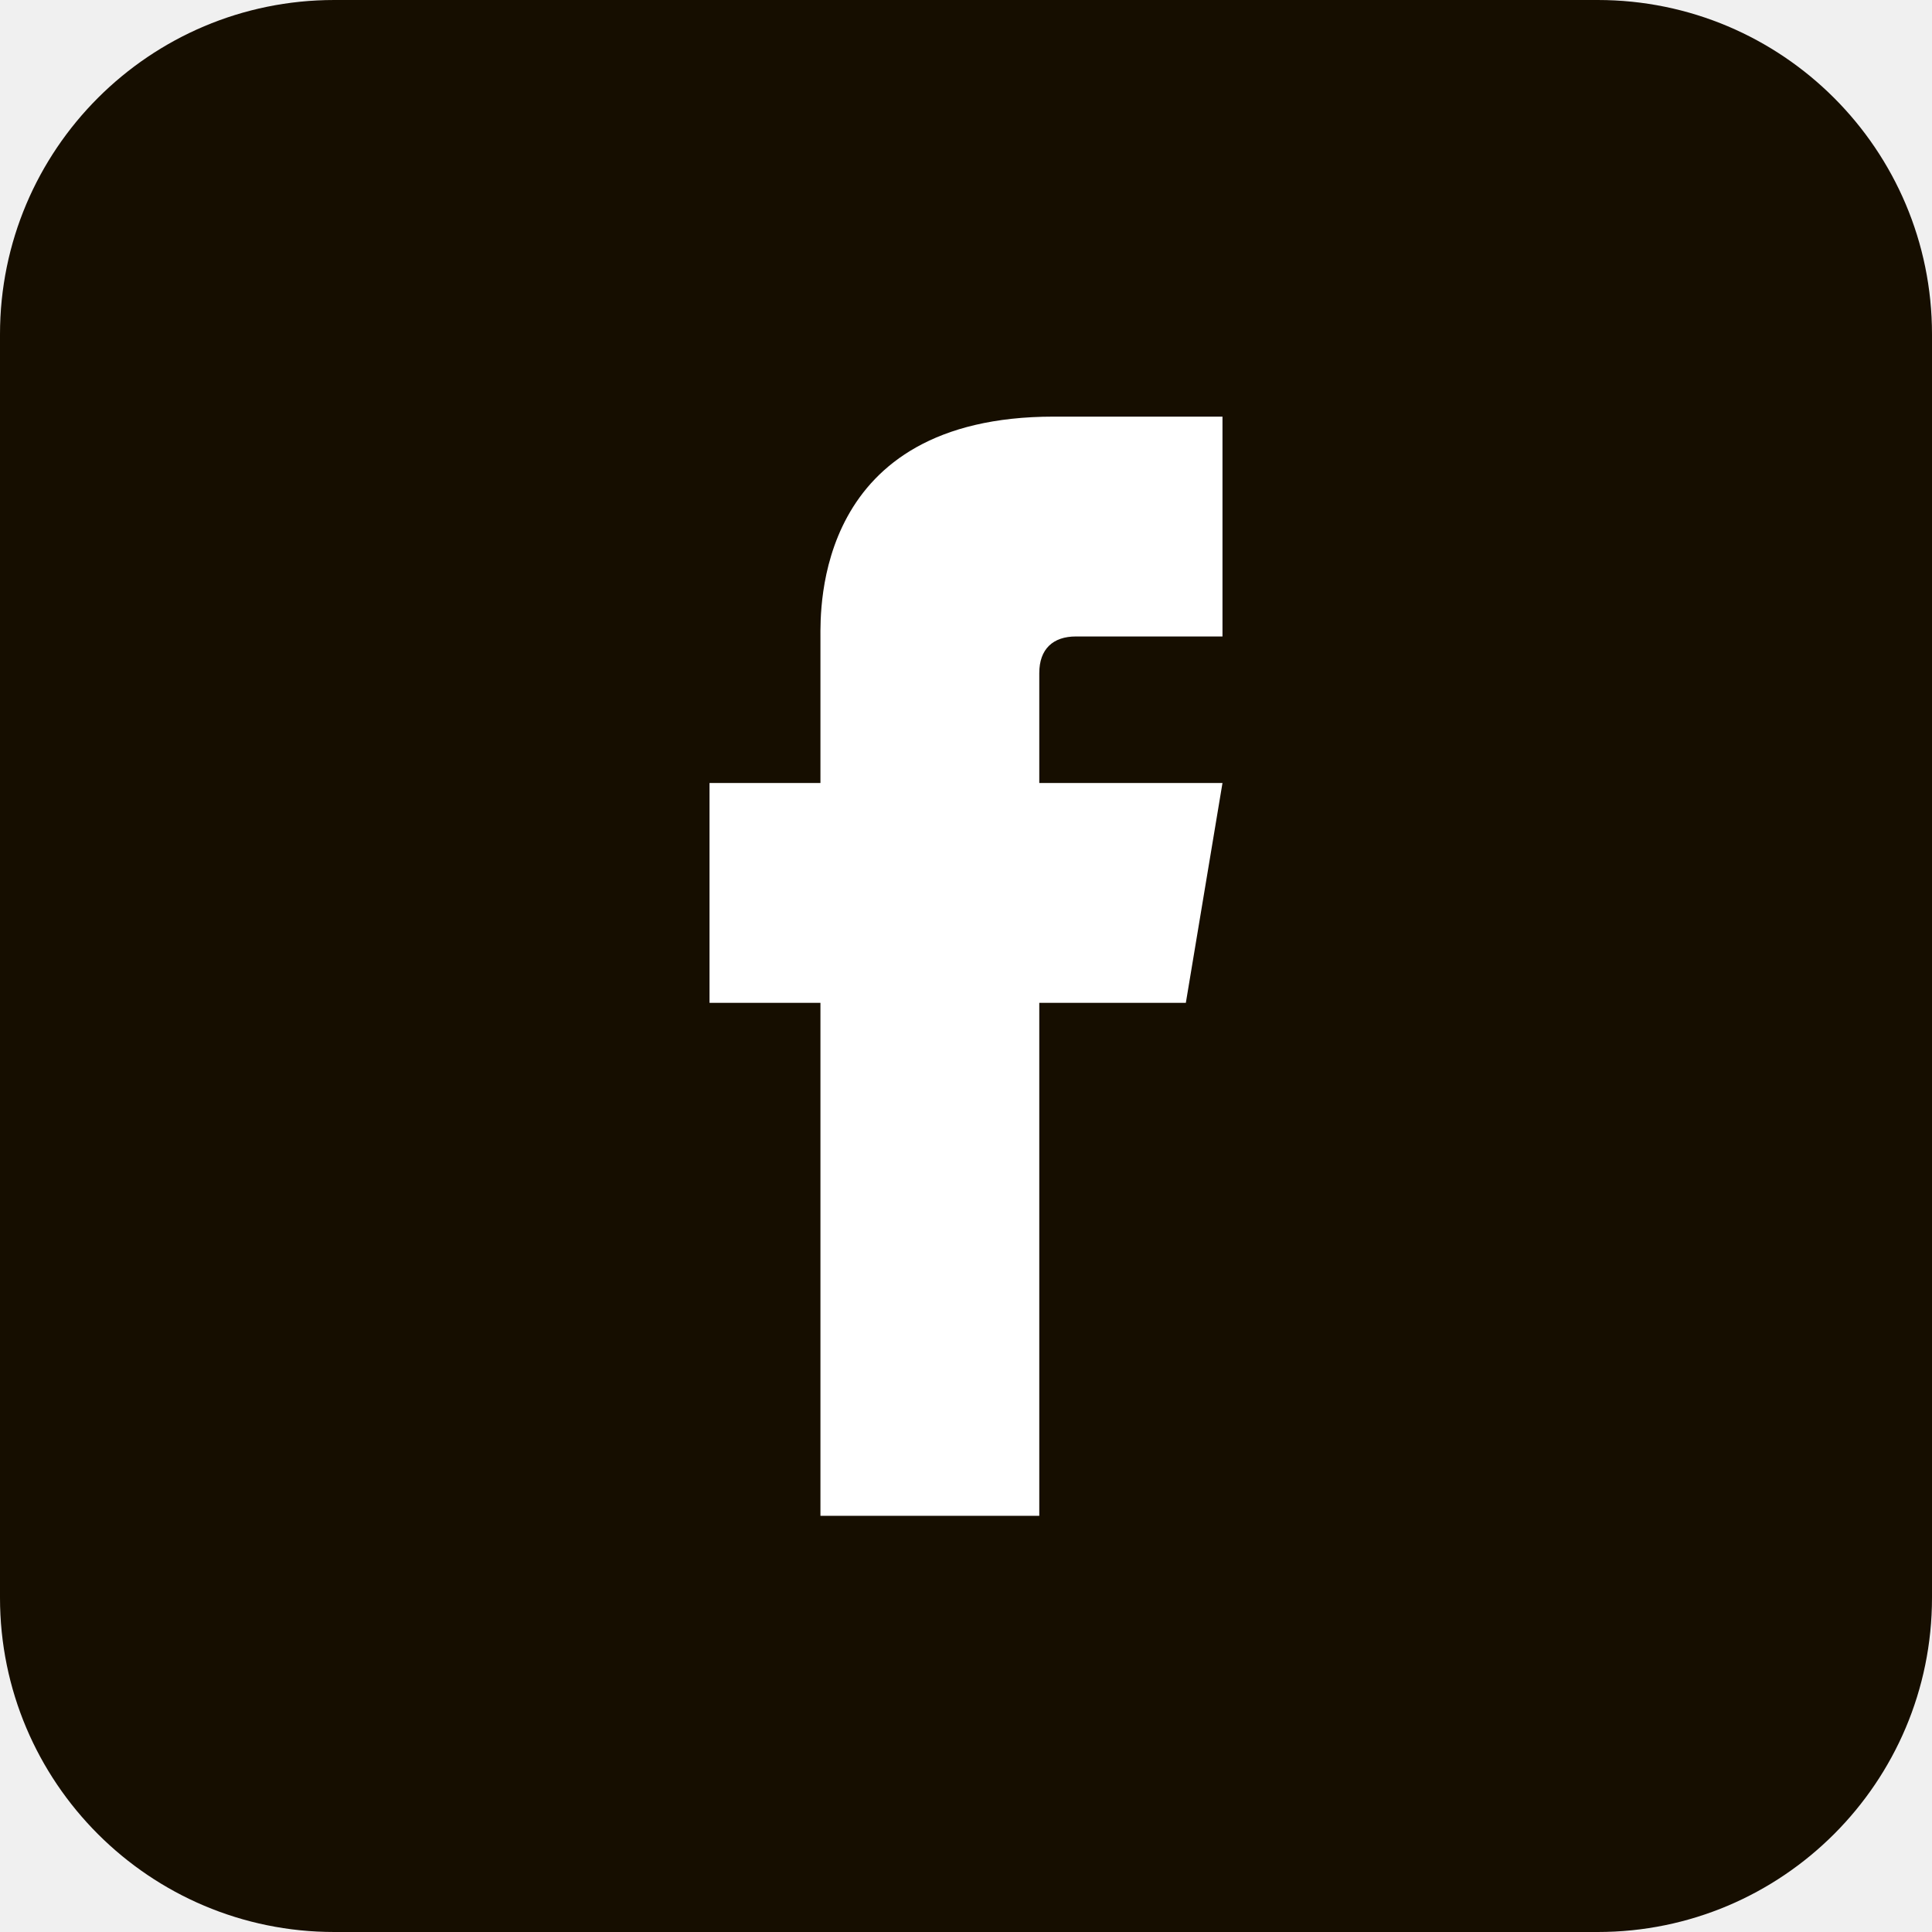
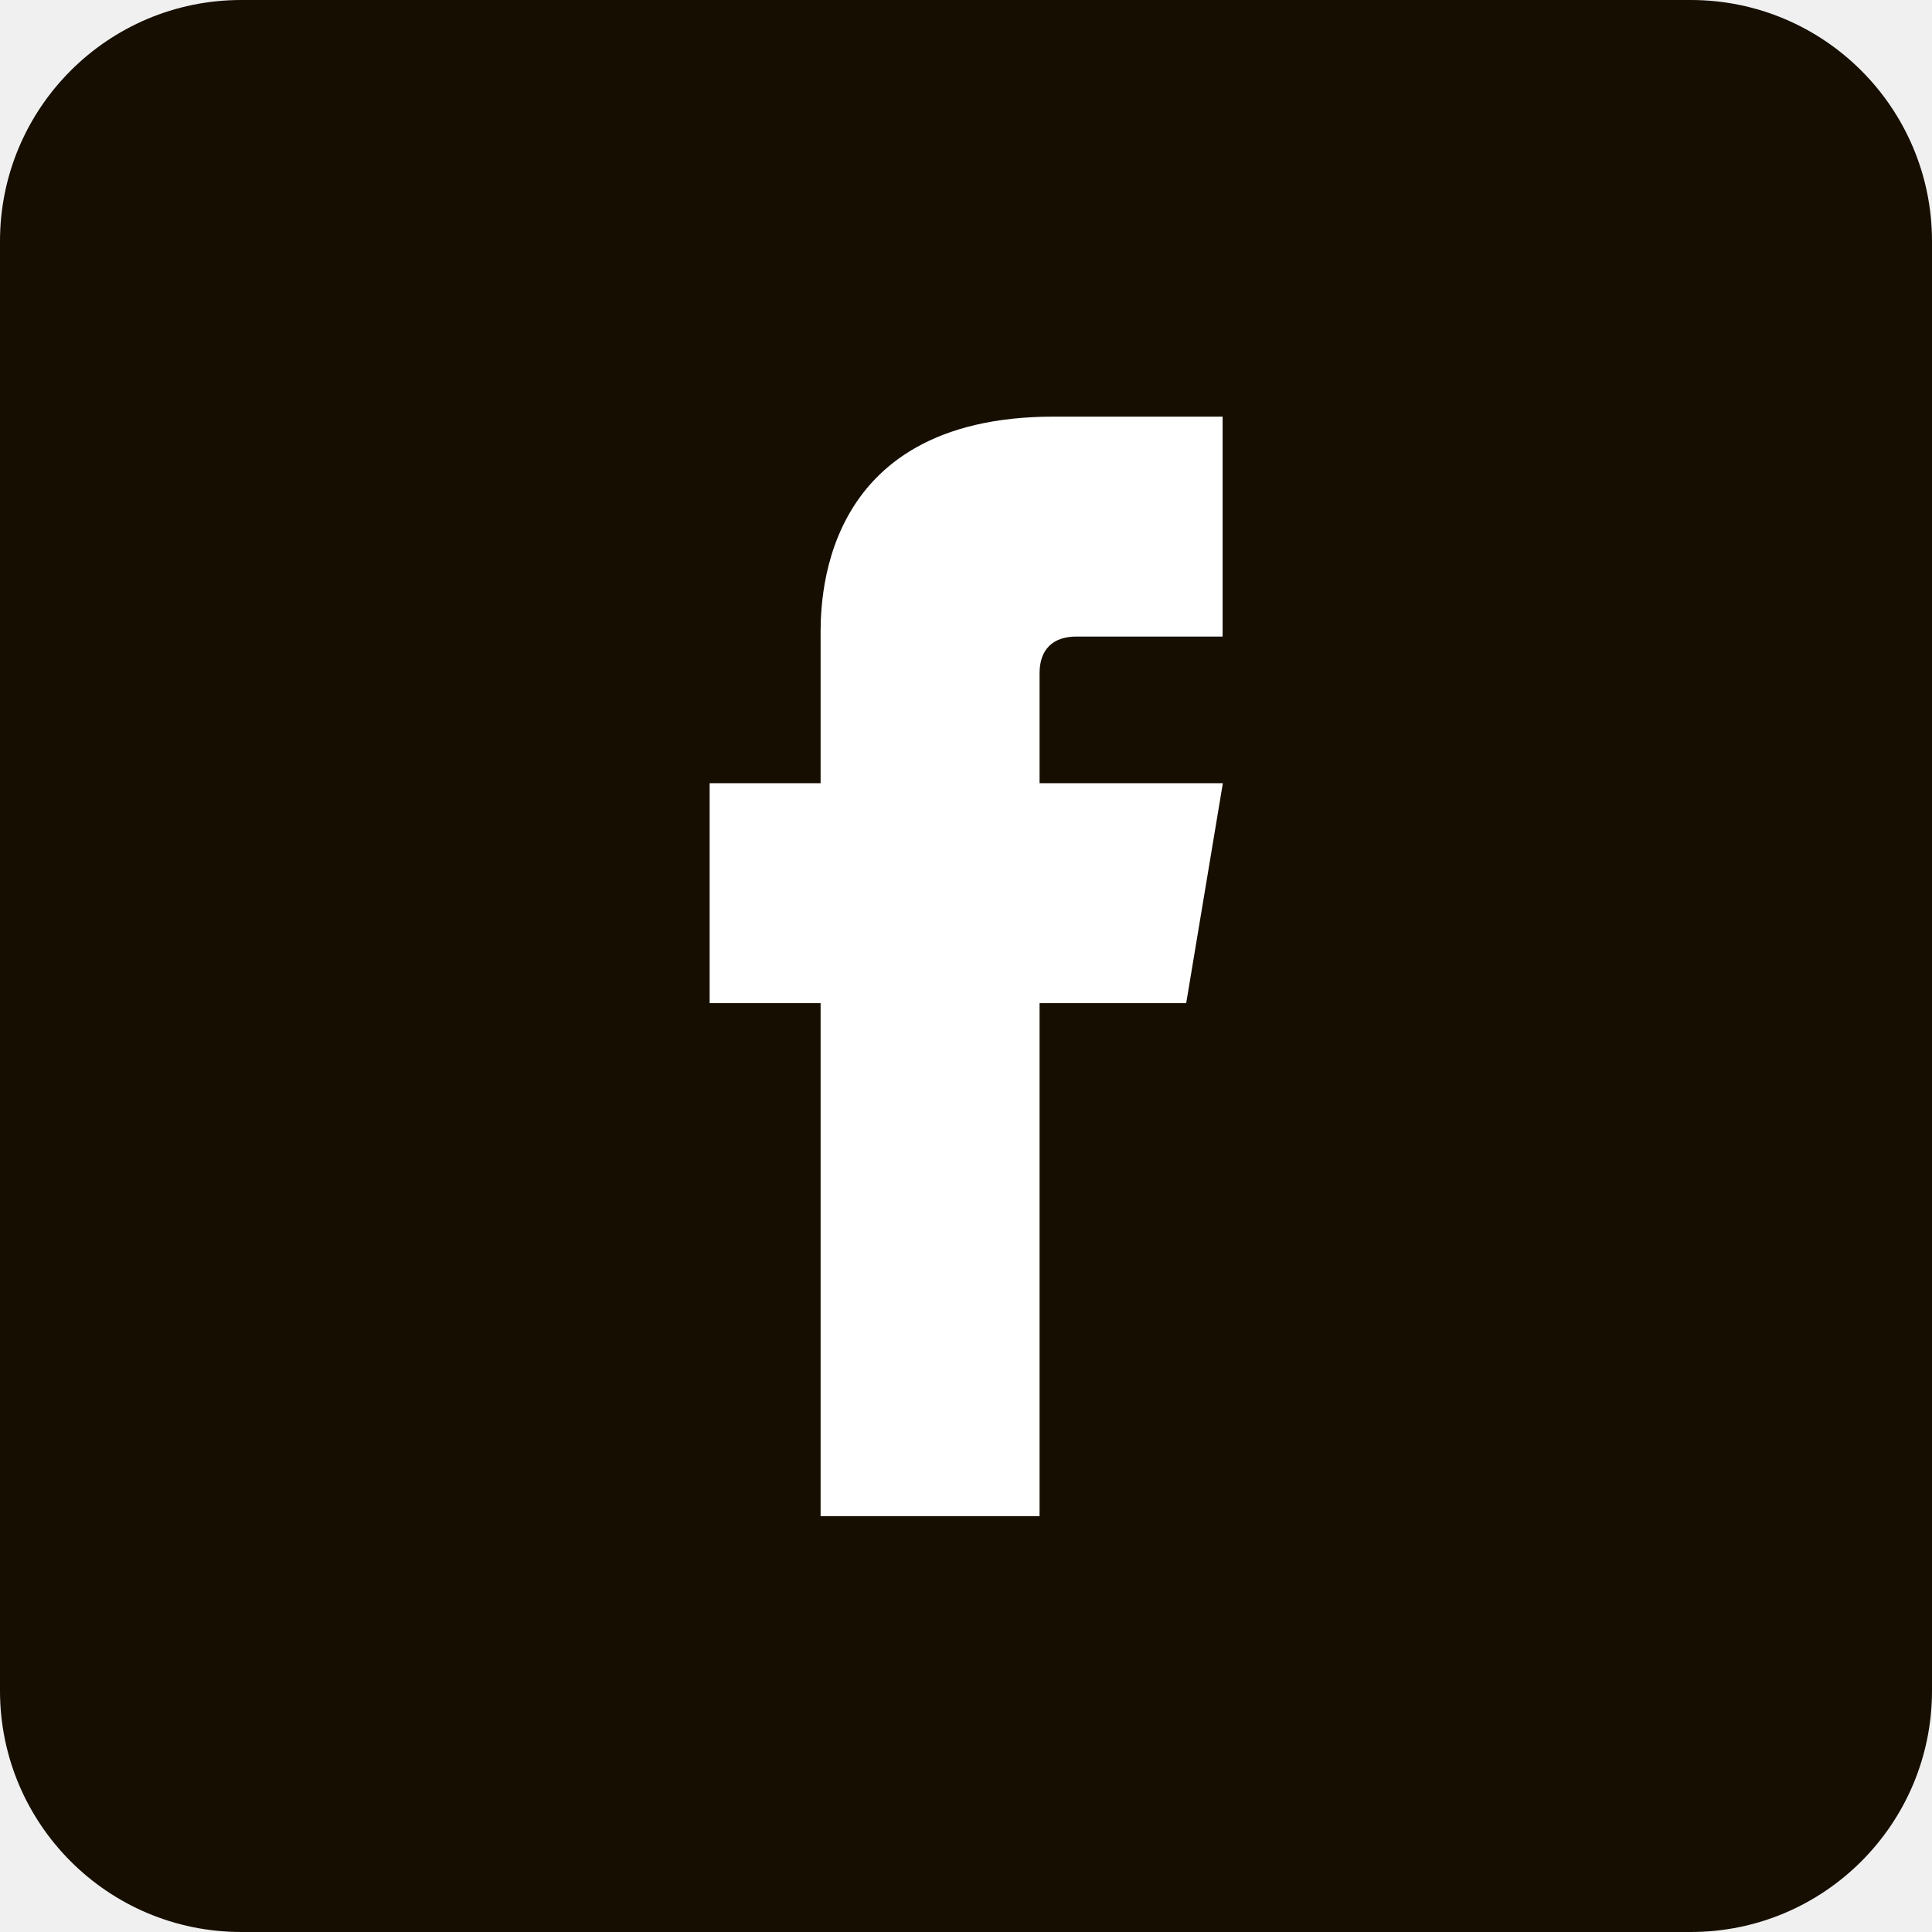
- <svg xmlns="http://www.w3.org/2000/svg" viewBox="0 0 173.48 173.48">
+ <svg xmlns="http://www.w3.org/2000/svg" viewBox="0 0 78 78">
  <defs>
    <style>.d{fill:#fff;}.e{fill:#160e00;}</style>
  </defs>
  <g id="a" />
  <g id="b">
    <g id="c">
      <g>
-         <rect class="e" width="173.48" height="173.48" rx="30.02" ry="30.02" />
-         <path class="d" d="M96.61,57.15h13.16v-19.74h-15.15c-21.46,0-20.95,17.3-20.95,19.88v13.02h-9.96v19.74h9.96v46.06h19.65v-46.06h13.16l3.29-19.74h-16.45v-9.87c0-2.16,1.23-3.29,3.29-3.29Z" />
+         <rect class="e" width="78" height="78" rx="9.74" ry="9.74" />
+         <path class="d" d="M43.44,25.7h5.92v-8.88h-6.81c-9.65,0-9.42,7.78-9.42,8.94v5.86h-4.48v8.88h4.48v20.71h8.84v-20.71h5.92l1.48-8.88h-7.4v-4.44c0-.97,.55-1.48,1.48-1.48Z" />
      </g>
    </g>
  </g>
</svg>
